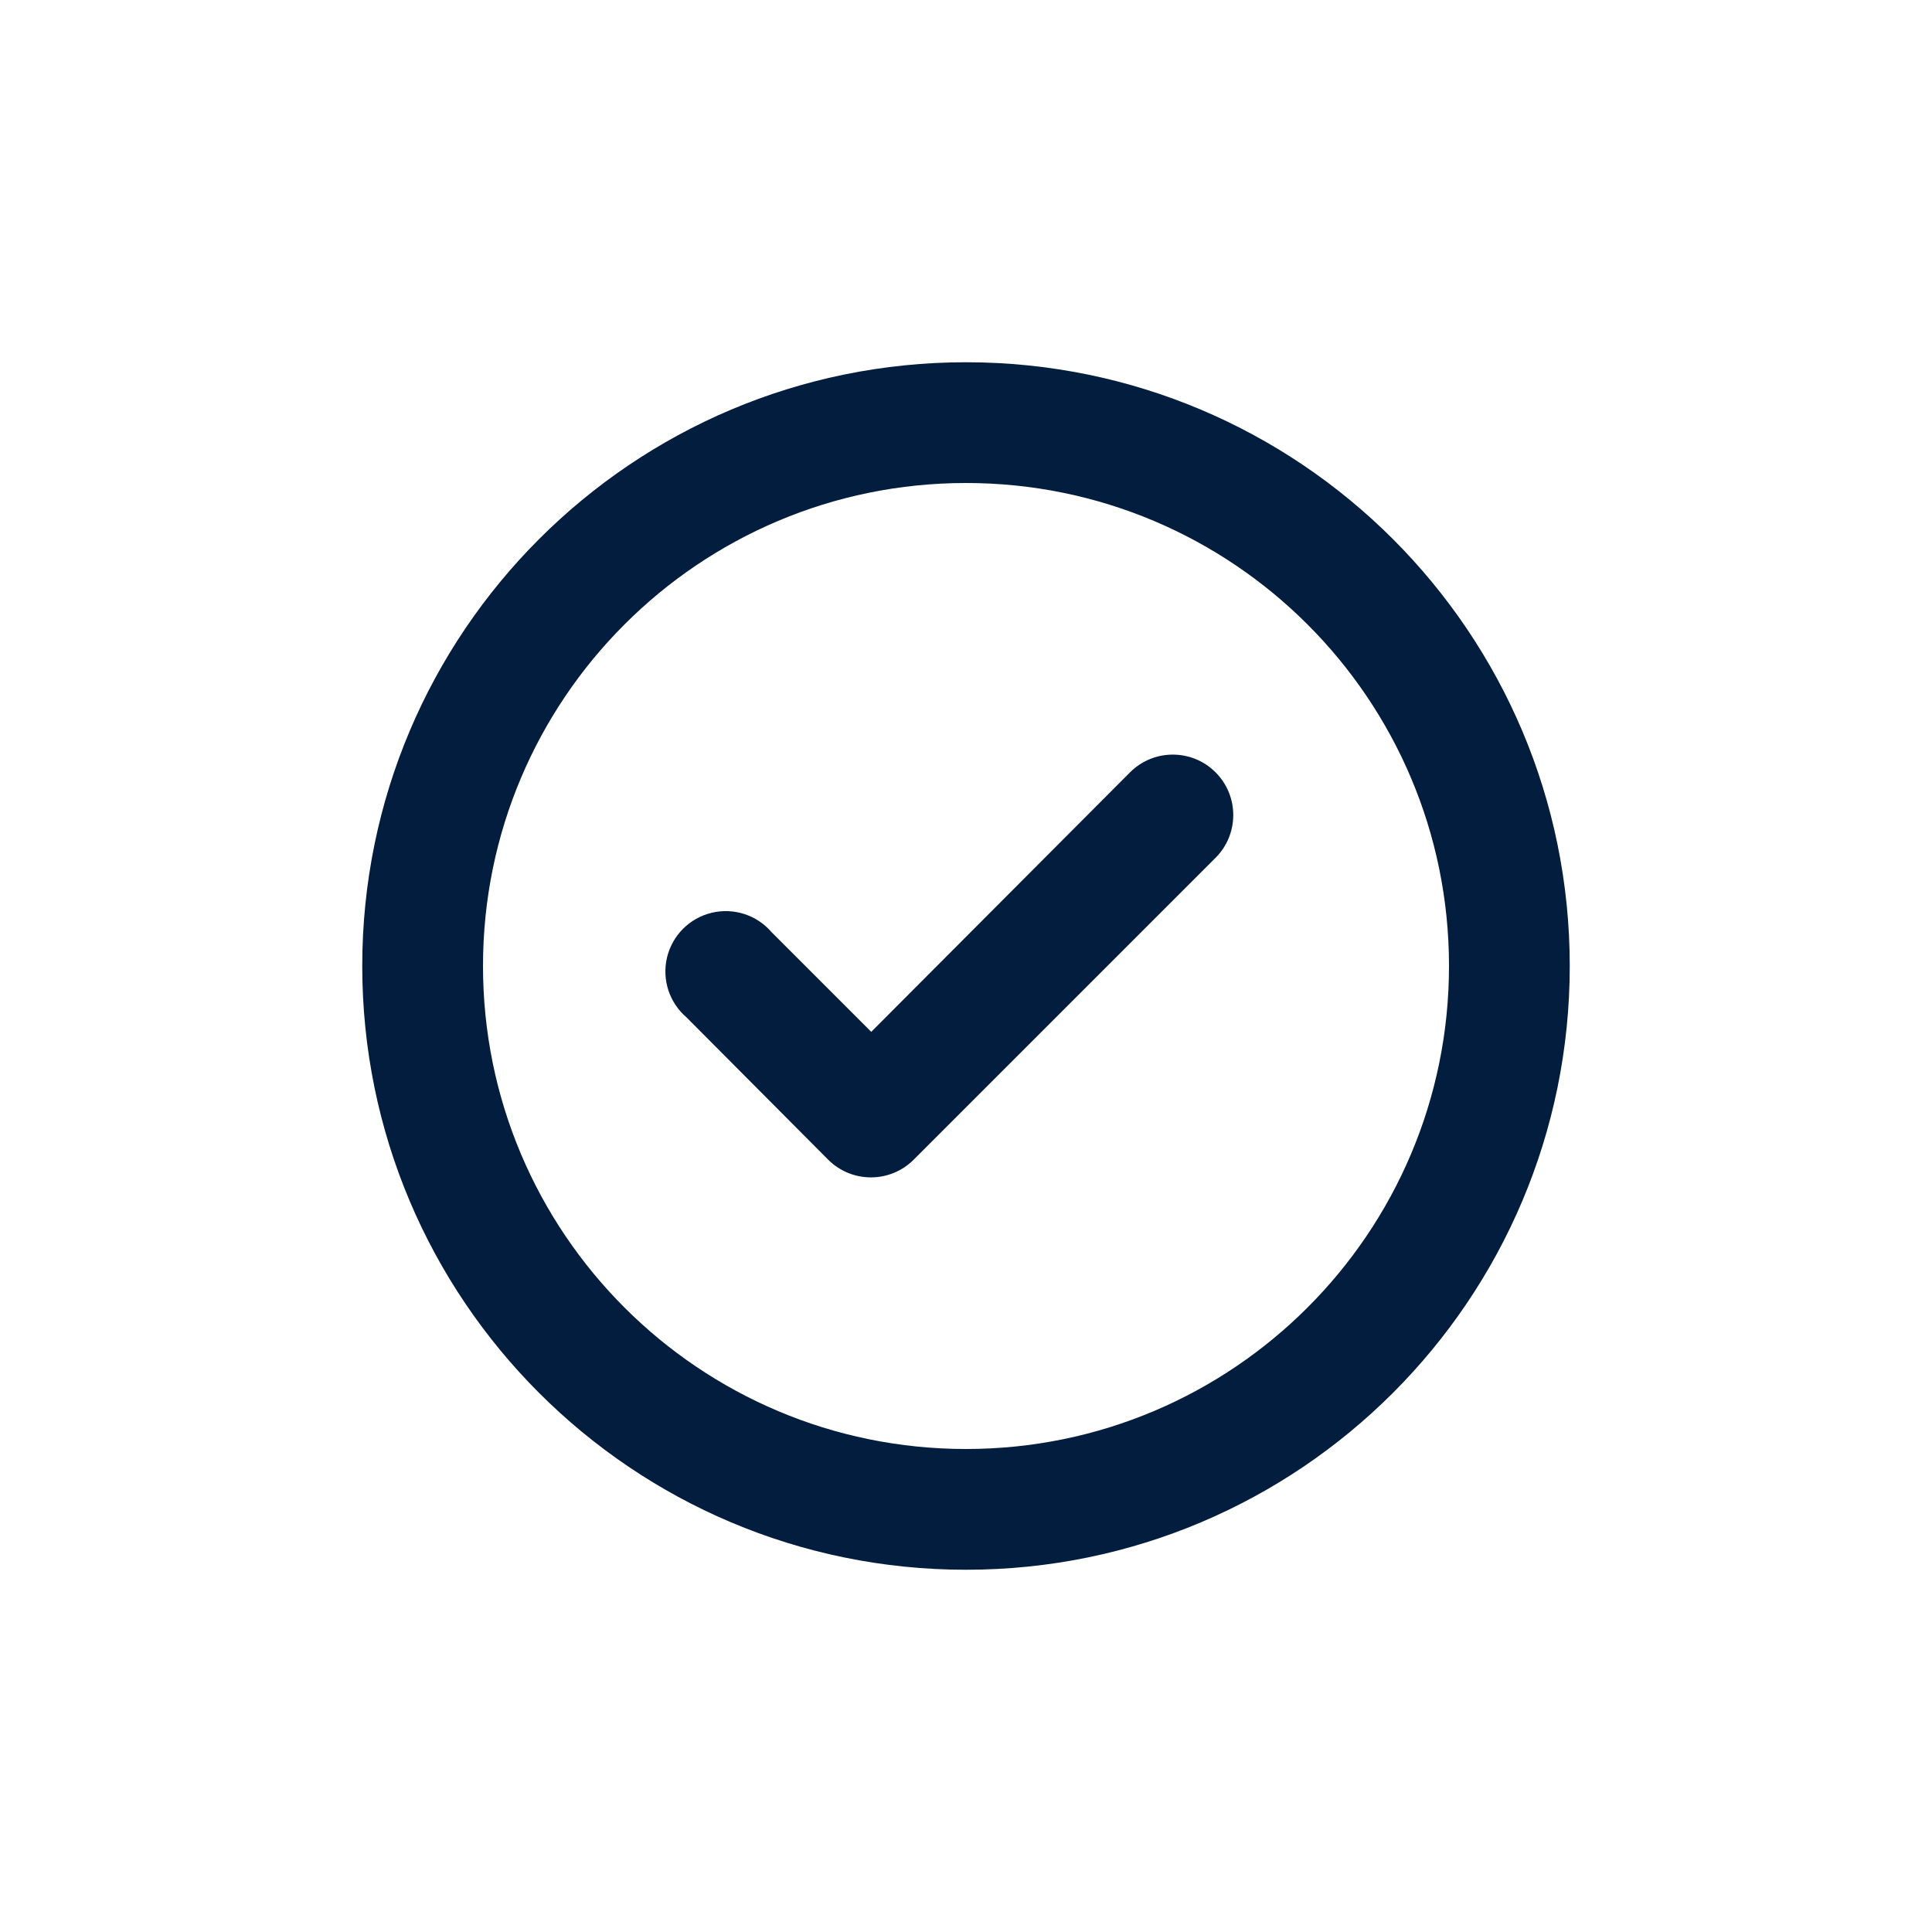
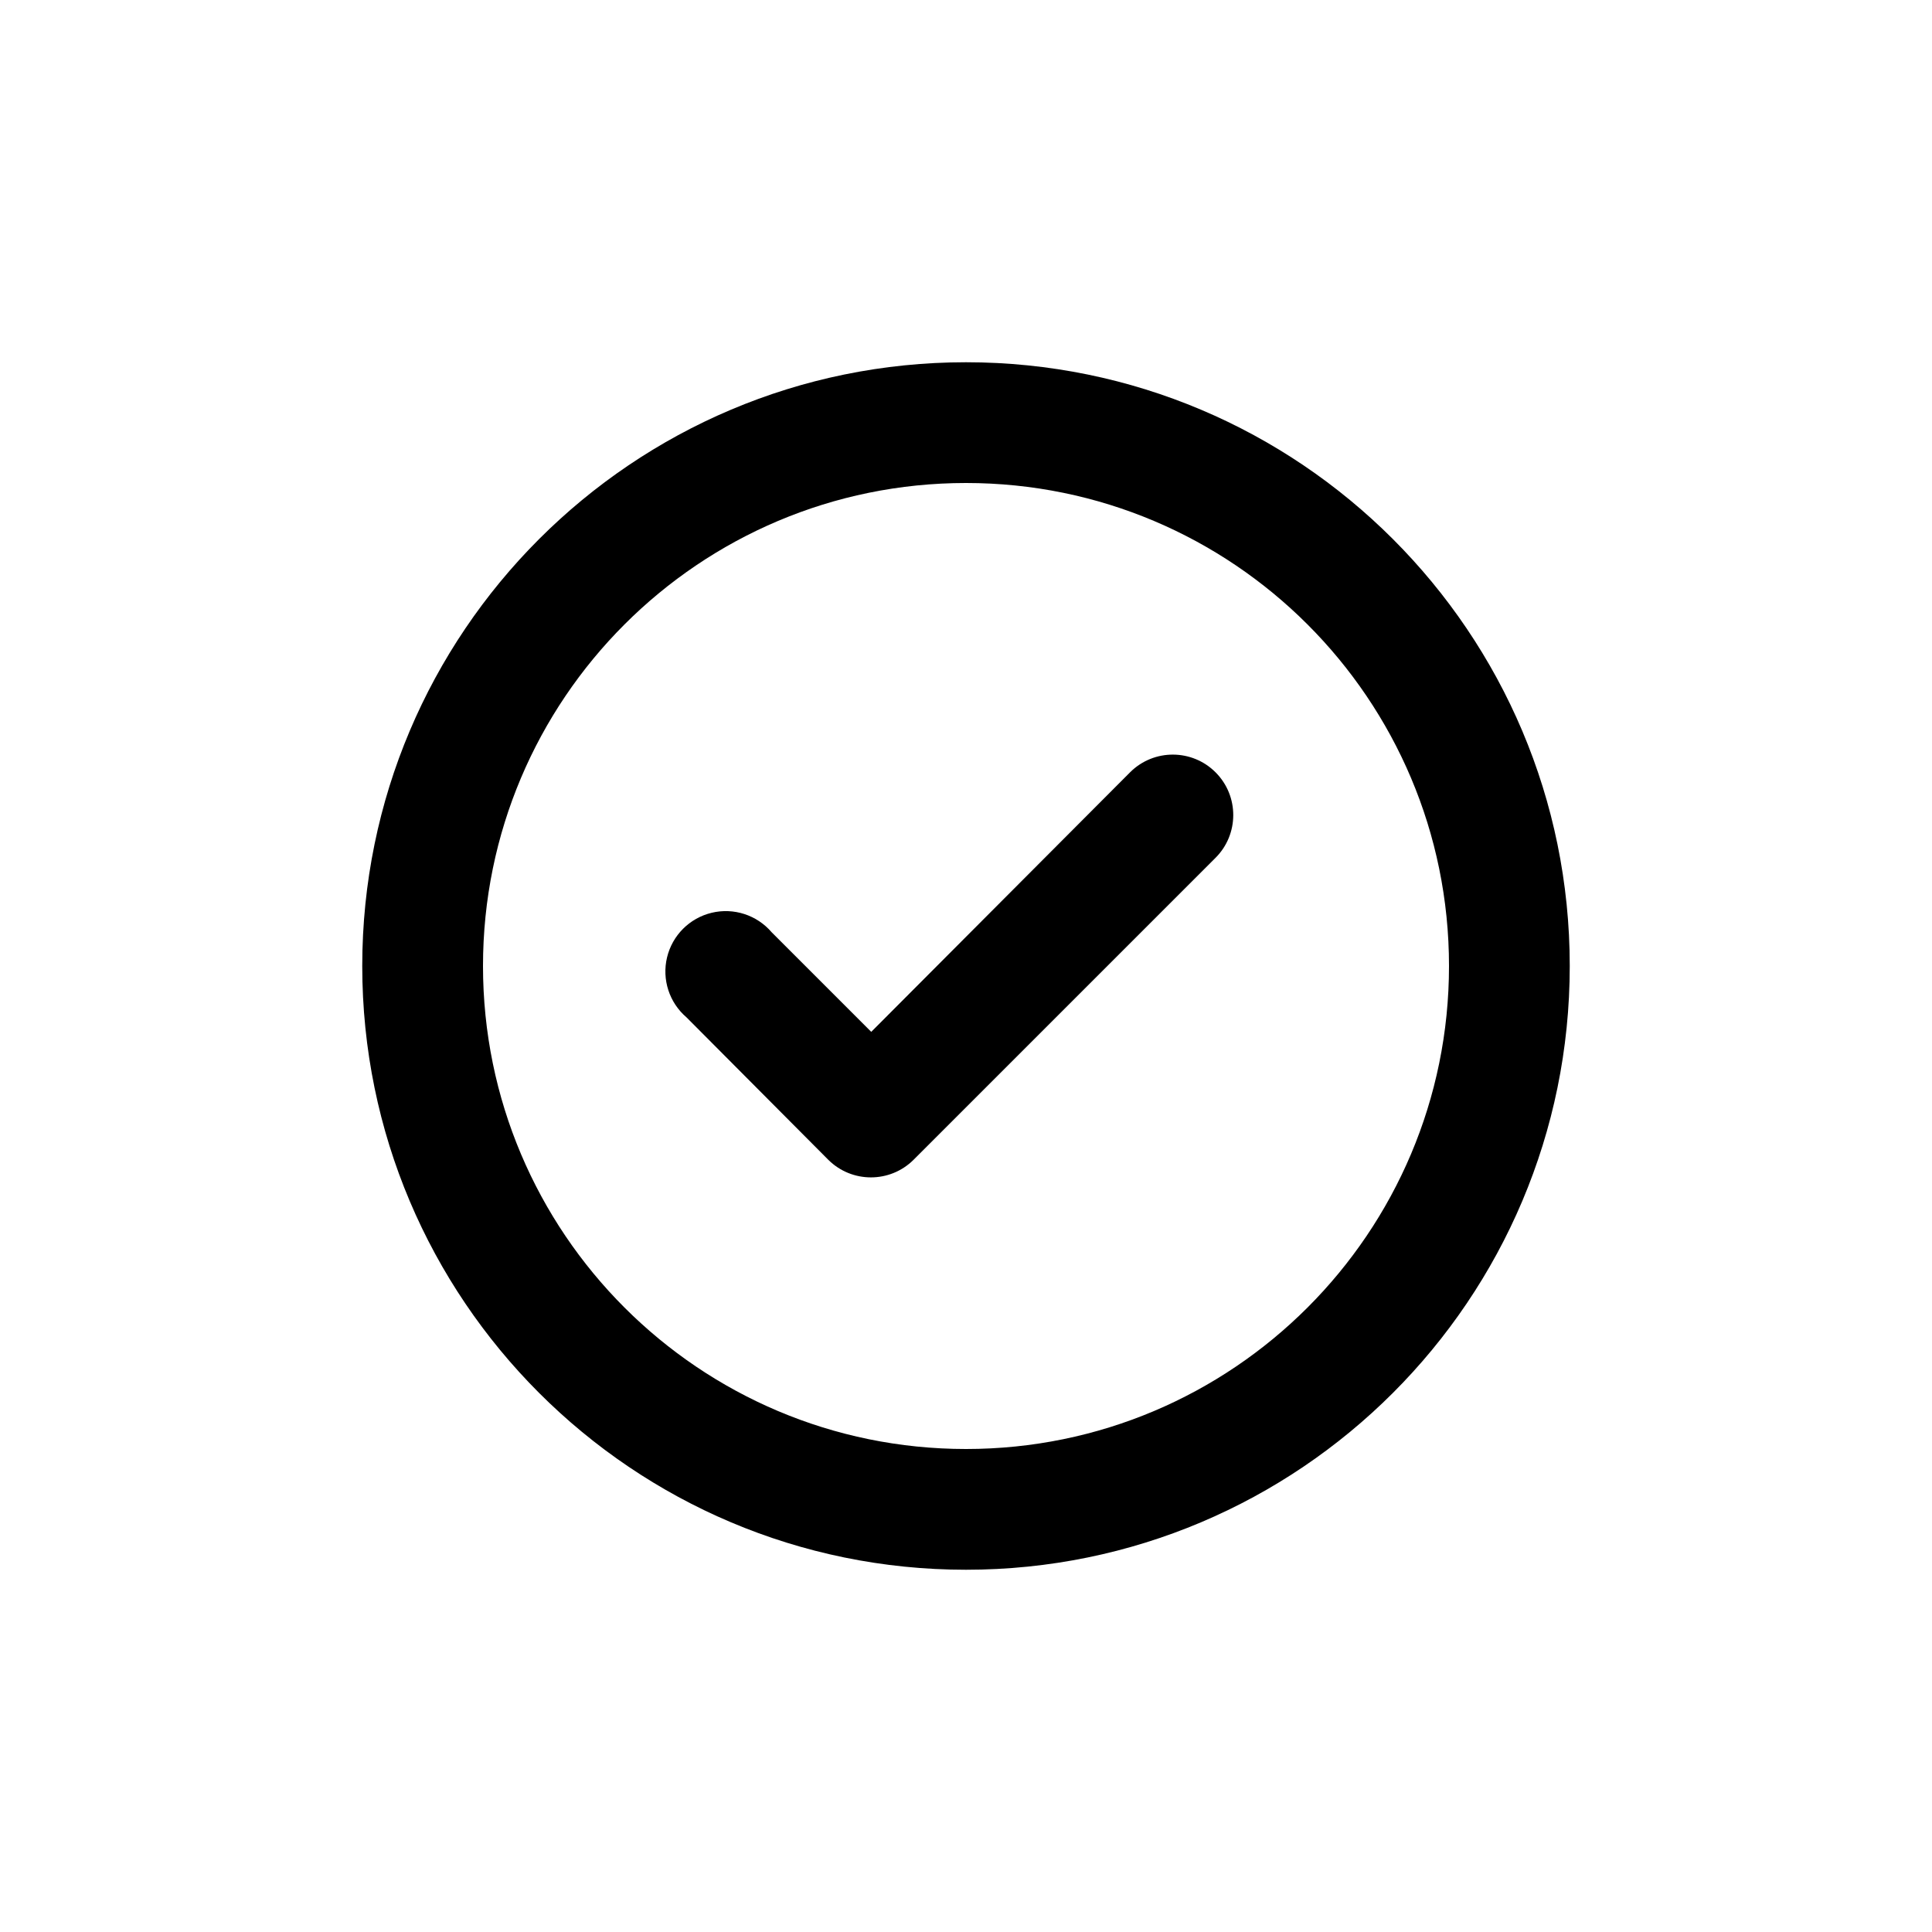
<svg xmlns="http://www.w3.org/2000/svg" id="check_circle_outlined" data-name="check circle outlined" width="24" height="24" viewBox="0 0 24 24">
-   <rect id="Shape" width="24" height="24" fill="#021d3d" opacity="0" />
-   <path id="Approve" d="M11.54,7.092,8.323,10.318,7.085,9.08a.75.75,0,1,0-1.057,1.058l1.762,1.77a.751.751,0,0,0,1.058,0l3.75-3.75A.75.75,0,1,0,11.54,7.092ZM9.5,2A7.5,7.5,0,1,0,17,9.5,7.5,7.5,0,0,0,9.5,2Zm0,13.5a6,6,0,1,1,6-6A6,6,0,0,1,9.5,15.5Z" transform="translate(2.5 2.5)" fill="#021d3d" />
+   <rect id="Shape" width="24" height="24" opacity="0" />
+   <path id="Approve" d="M11.54,7.092,8.323,10.318,7.085,9.08a.75.75,0,1,0-1.057,1.058l1.762,1.77a.751.751,0,0,0,1.058,0l3.75-3.75A.75.75,0,1,0,11.54,7.092ZM9.5,2A7.5,7.5,0,1,0,17,9.5,7.5,7.5,0,0,0,9.5,2Zm0,13.5a6,6,0,1,1,6-6A6,6,0,0,1,9.5,15.5Z" transform="translate(2.5 2.5)" />
</svg>
